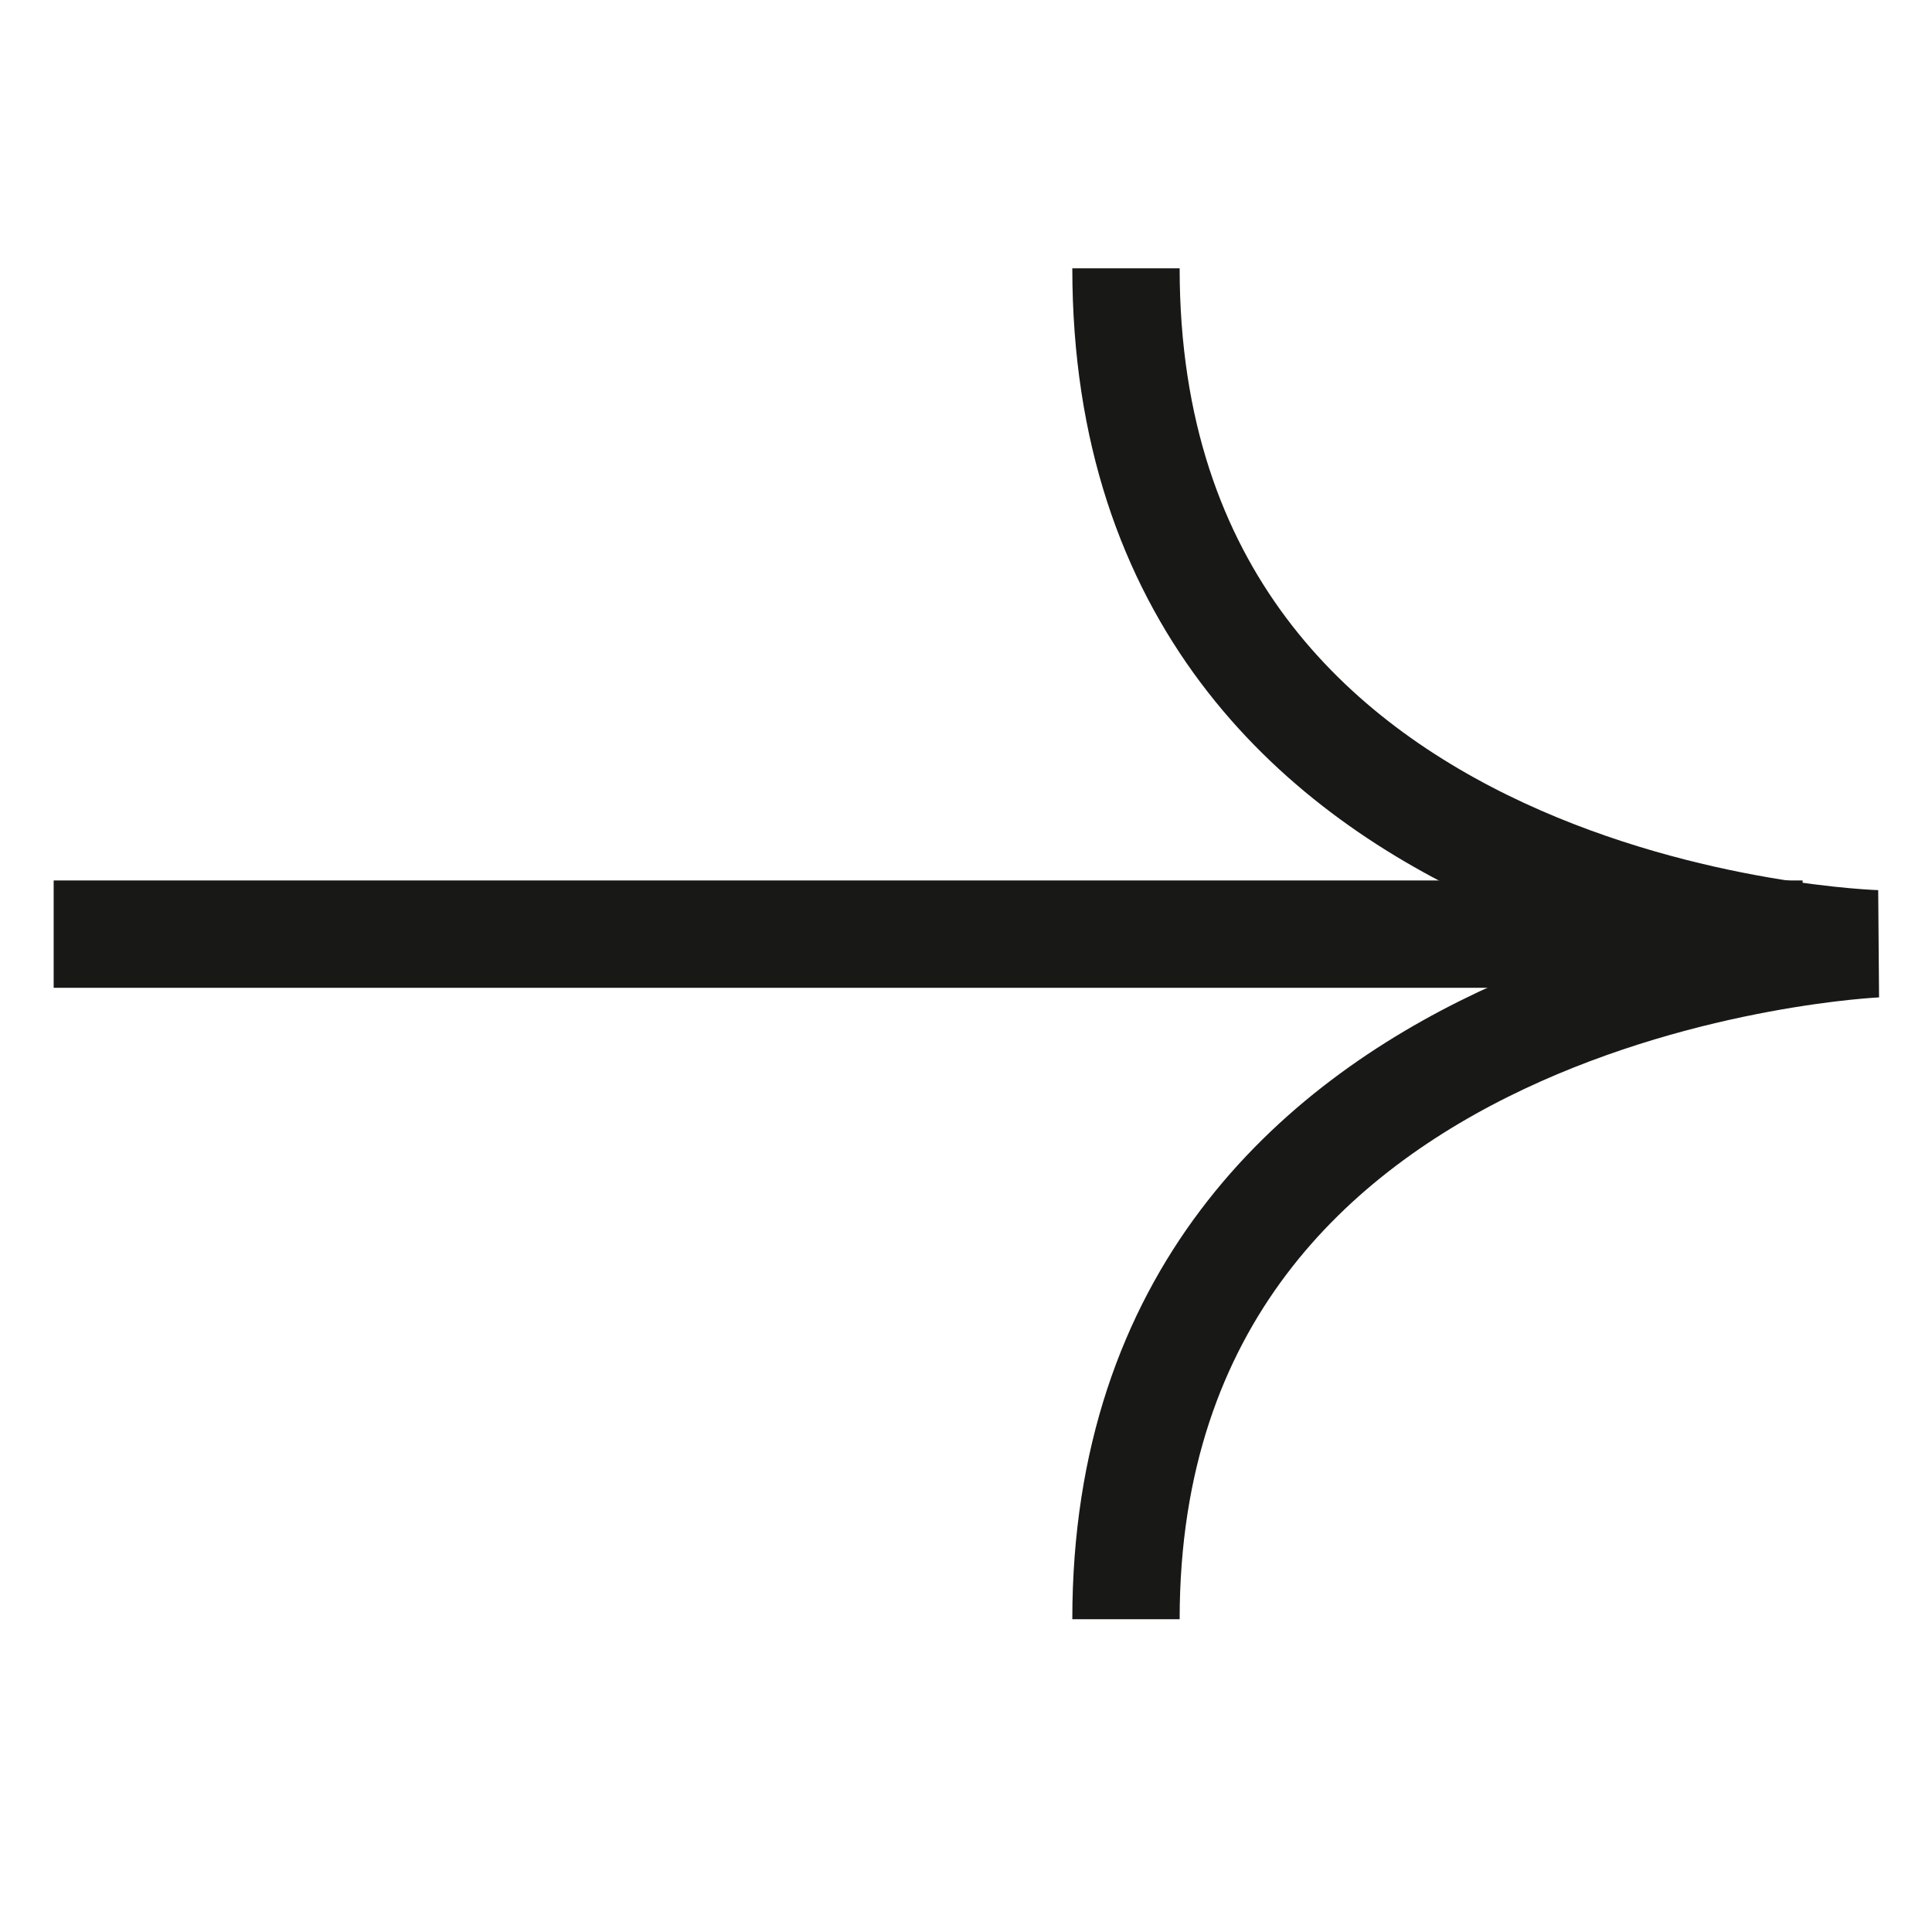
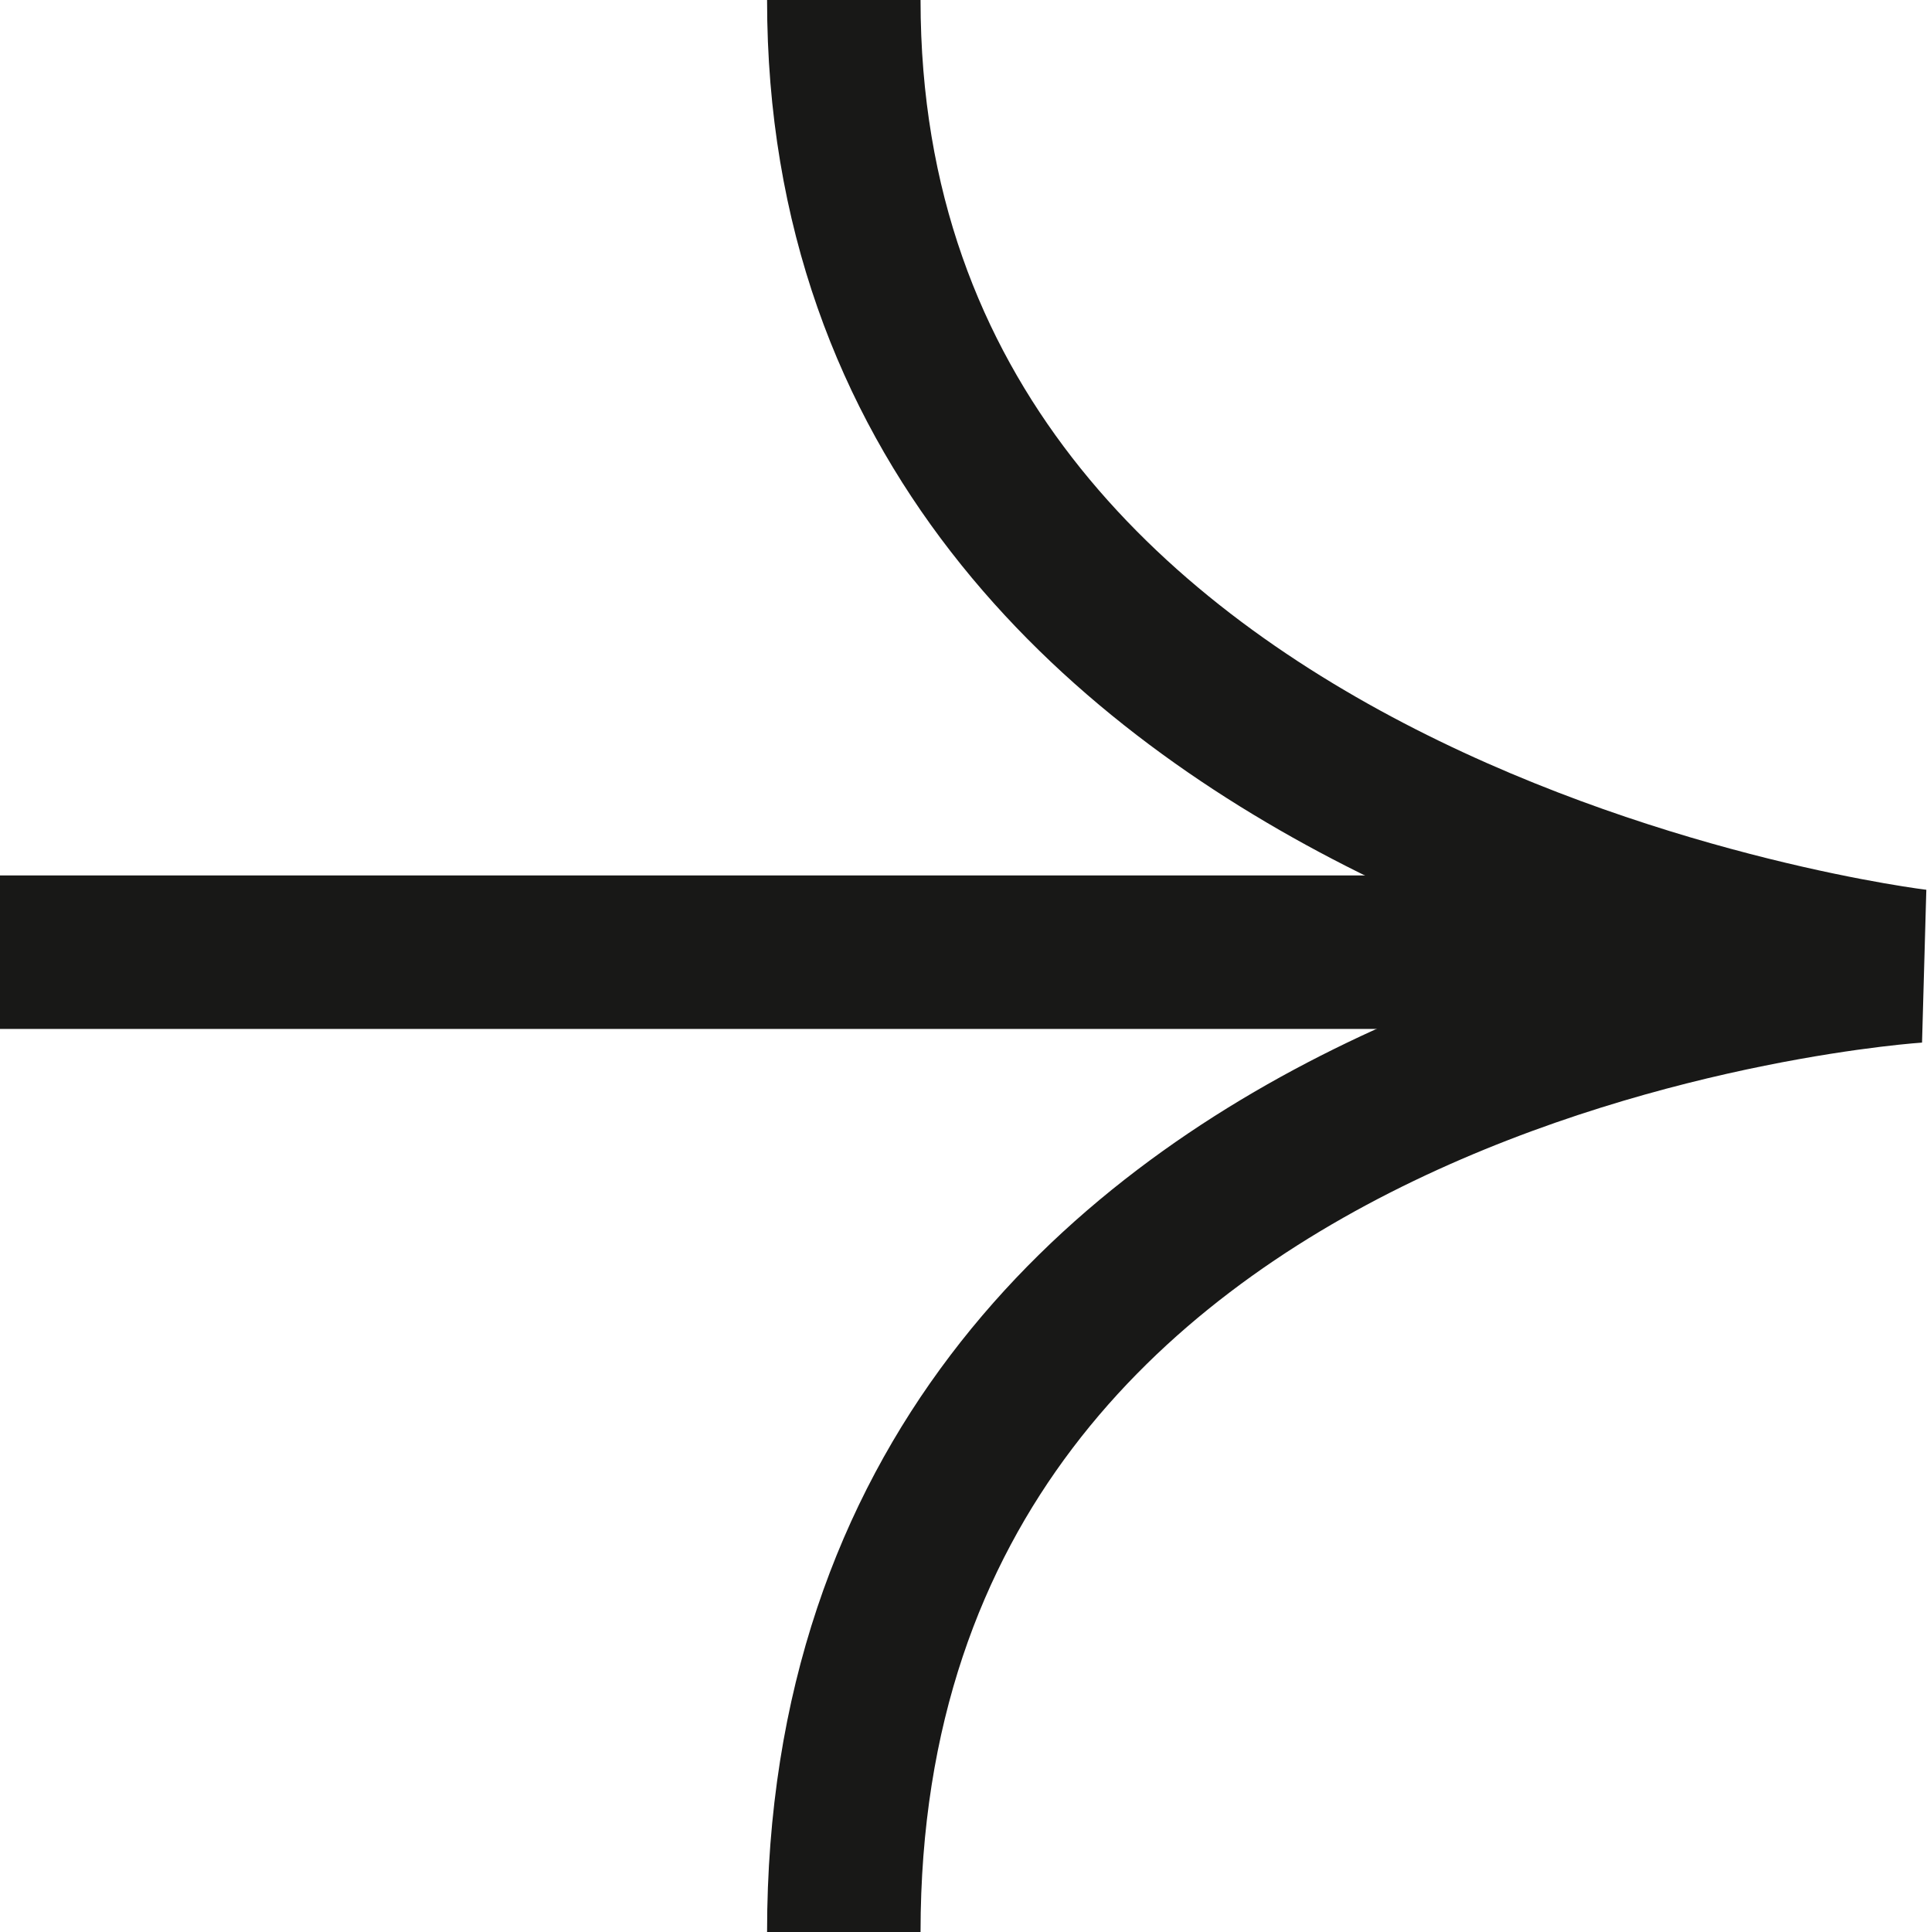
- <svg xmlns="http://www.w3.org/2000/svg" width="36" height="36" viewBox="0 0 36 36">
-   <g id="Raggruppa_46" data-name="Raggruppa 46" transform="translate(-34 -1439)">
-     <g id="Raggruppa_45" data-name="Raggruppa 45" transform="translate(-380.5 -806.903)">
-       <line id="Linea_13" data-name="Linea 13" x2="32.589" transform="translate(415.5 2263.309)" fill="none" stroke="#181817" stroke-width="2" />
-       <path id="Tracciato_2" data-name="Tracciato 2" d="M2192.674,2249.5c0,12.2,13.989,12.586,13.989,12.586s-13.989.607-13.989,12.586" transform="translate(-1757.193 1.403)" fill="none" stroke="#181817" stroke-width="2" />
-     </g>
-     <rect id="Rettangolo_16" data-name="Rettangolo 16" width="36" height="36" transform="translate(34 1439)" fill="none" />
+ <svg xmlns="http://www.w3.org/2000/svg" width="25.103" height="25.172" viewBox="0 0 25.103 25.172">
+   <g id="Raggruppa_45" data-name="Raggruppa 45" transform="translate(-424.485 -2250.903)">
+     <line id="Linea_13" data-name="Linea 13" x2="23.604" transform="translate(424.485 2263.309)" fill="none" stroke="#181817" stroke-width="2" />
+     <path id="Tracciato_2" data-name="Tracciato 2" d="M2192.674,2249.5c0,10.927,13.989,12.586,13.989,12.586s-13.989.868-13.989,12.586" transform="translate(-1757.193 1.403)" fill="none" stroke="#181817" stroke-width="2" />
  </g>
</svg>
